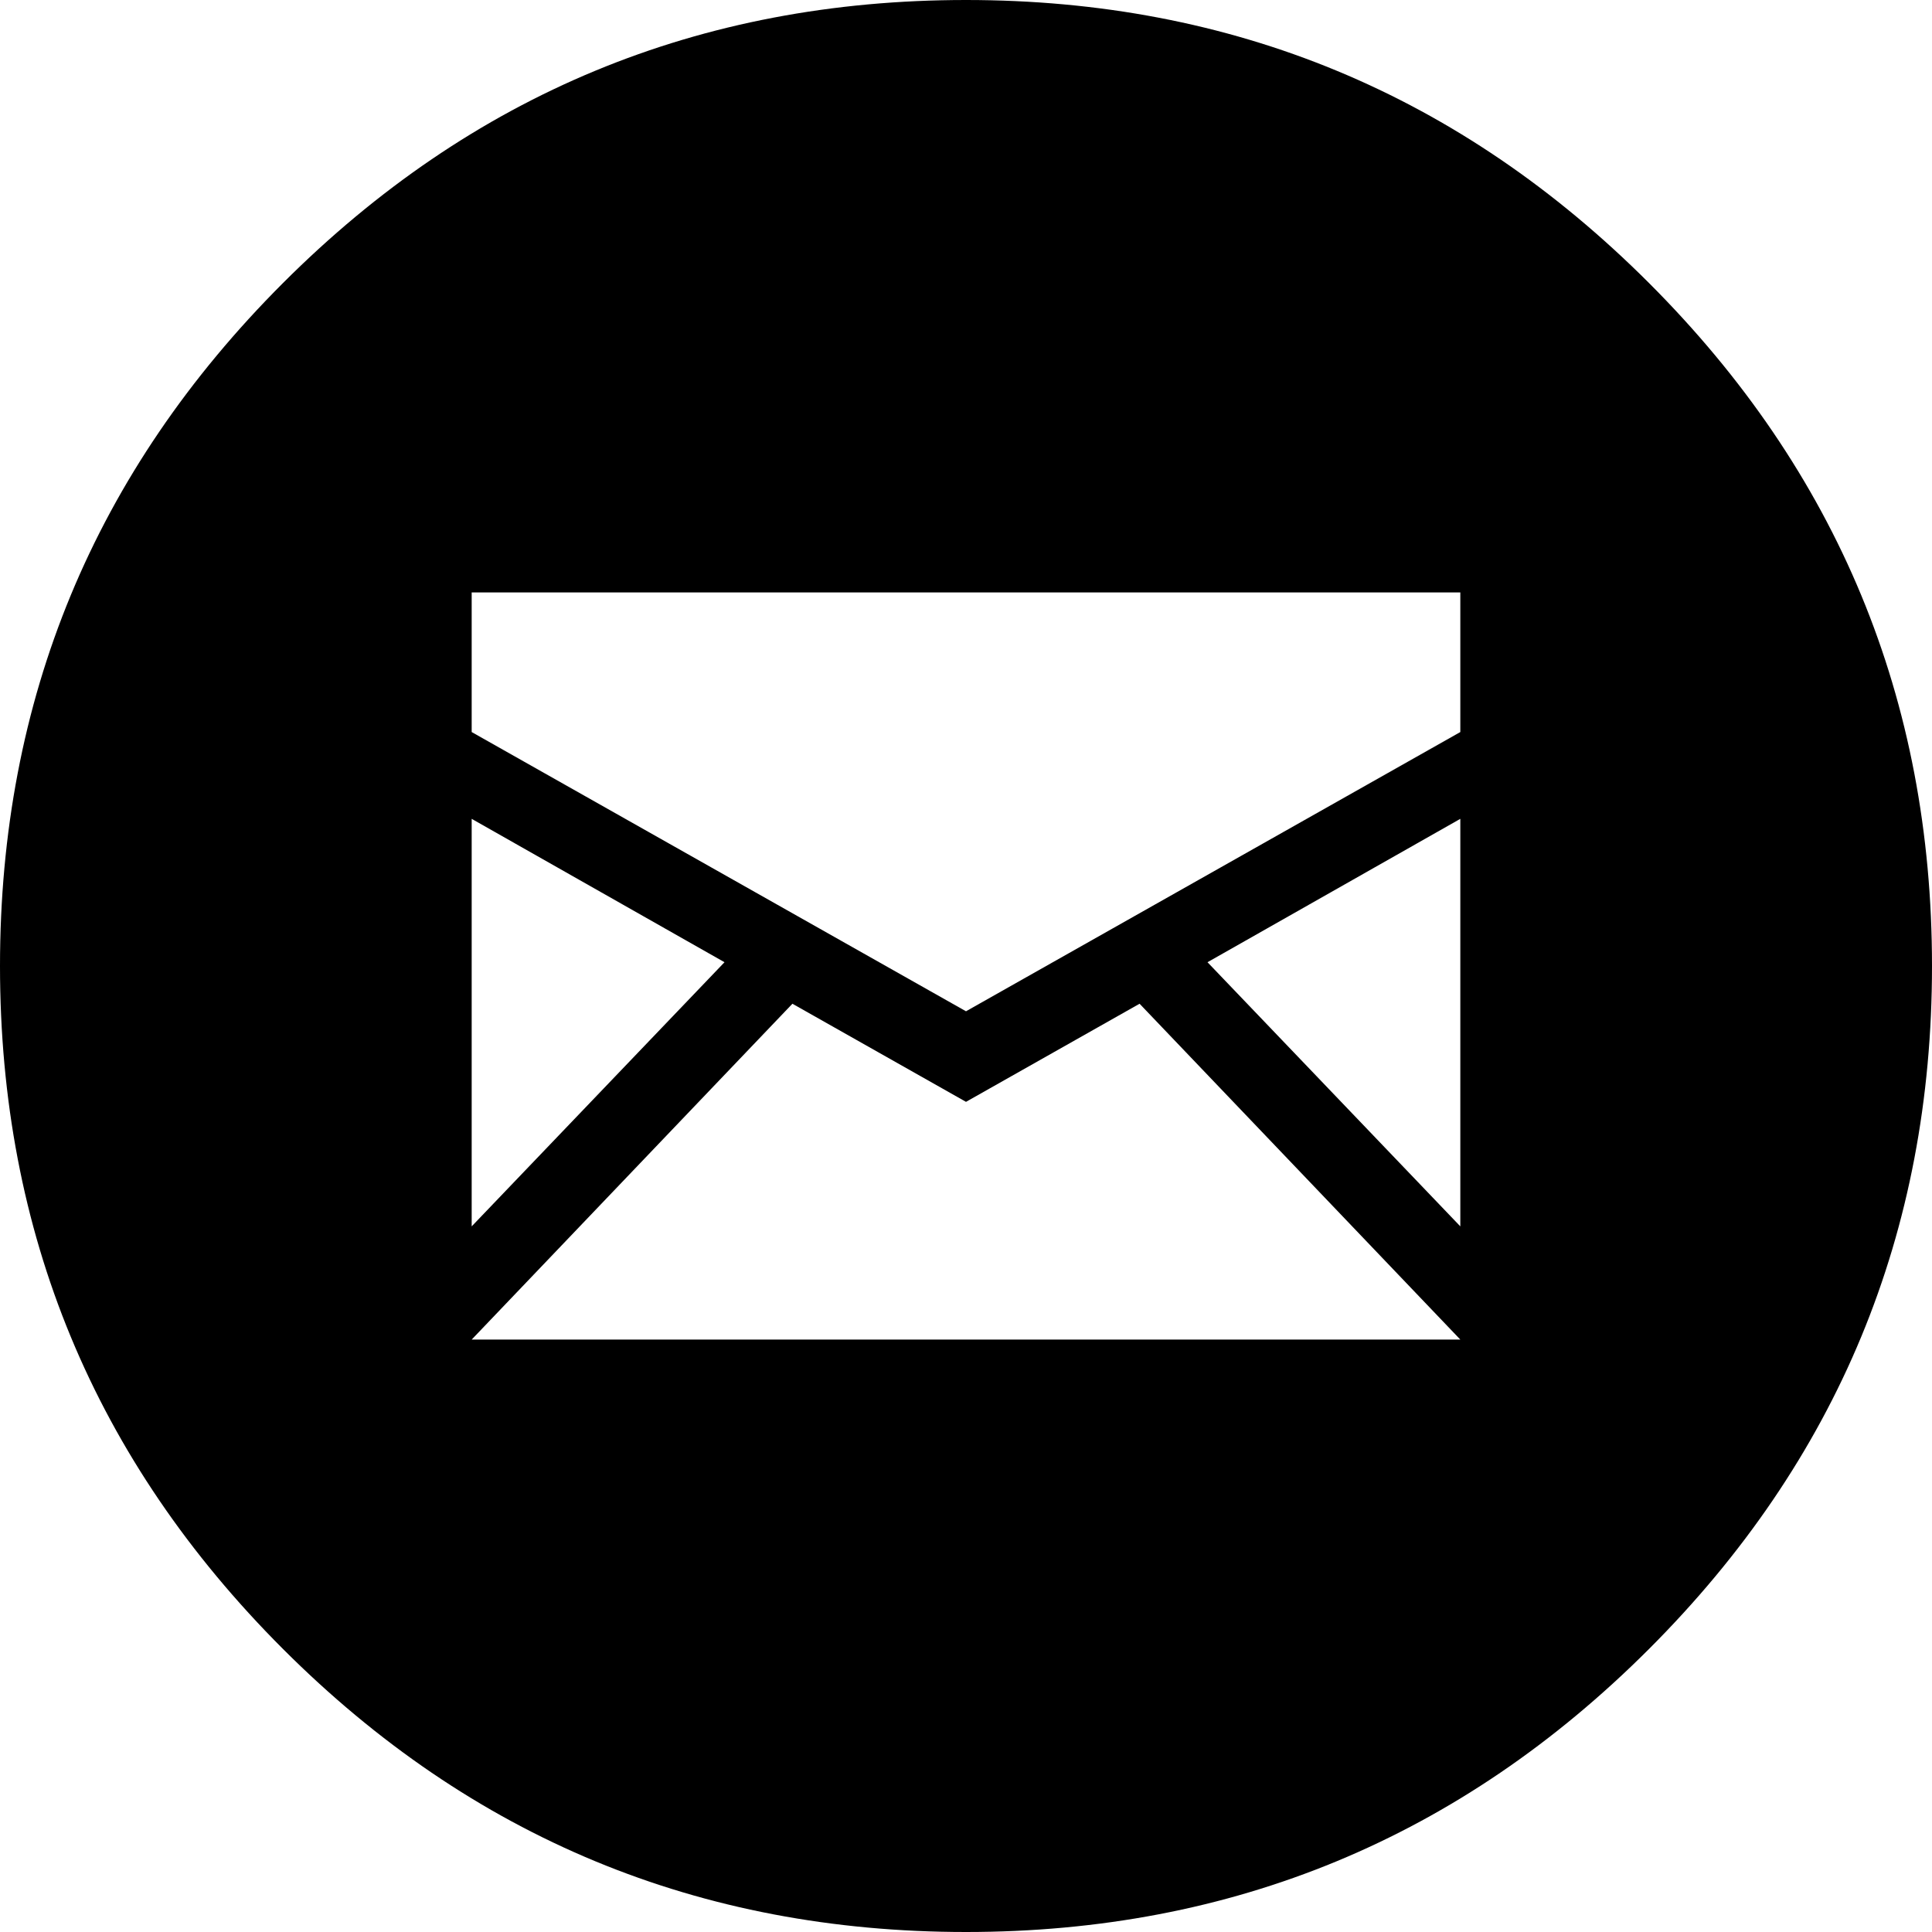
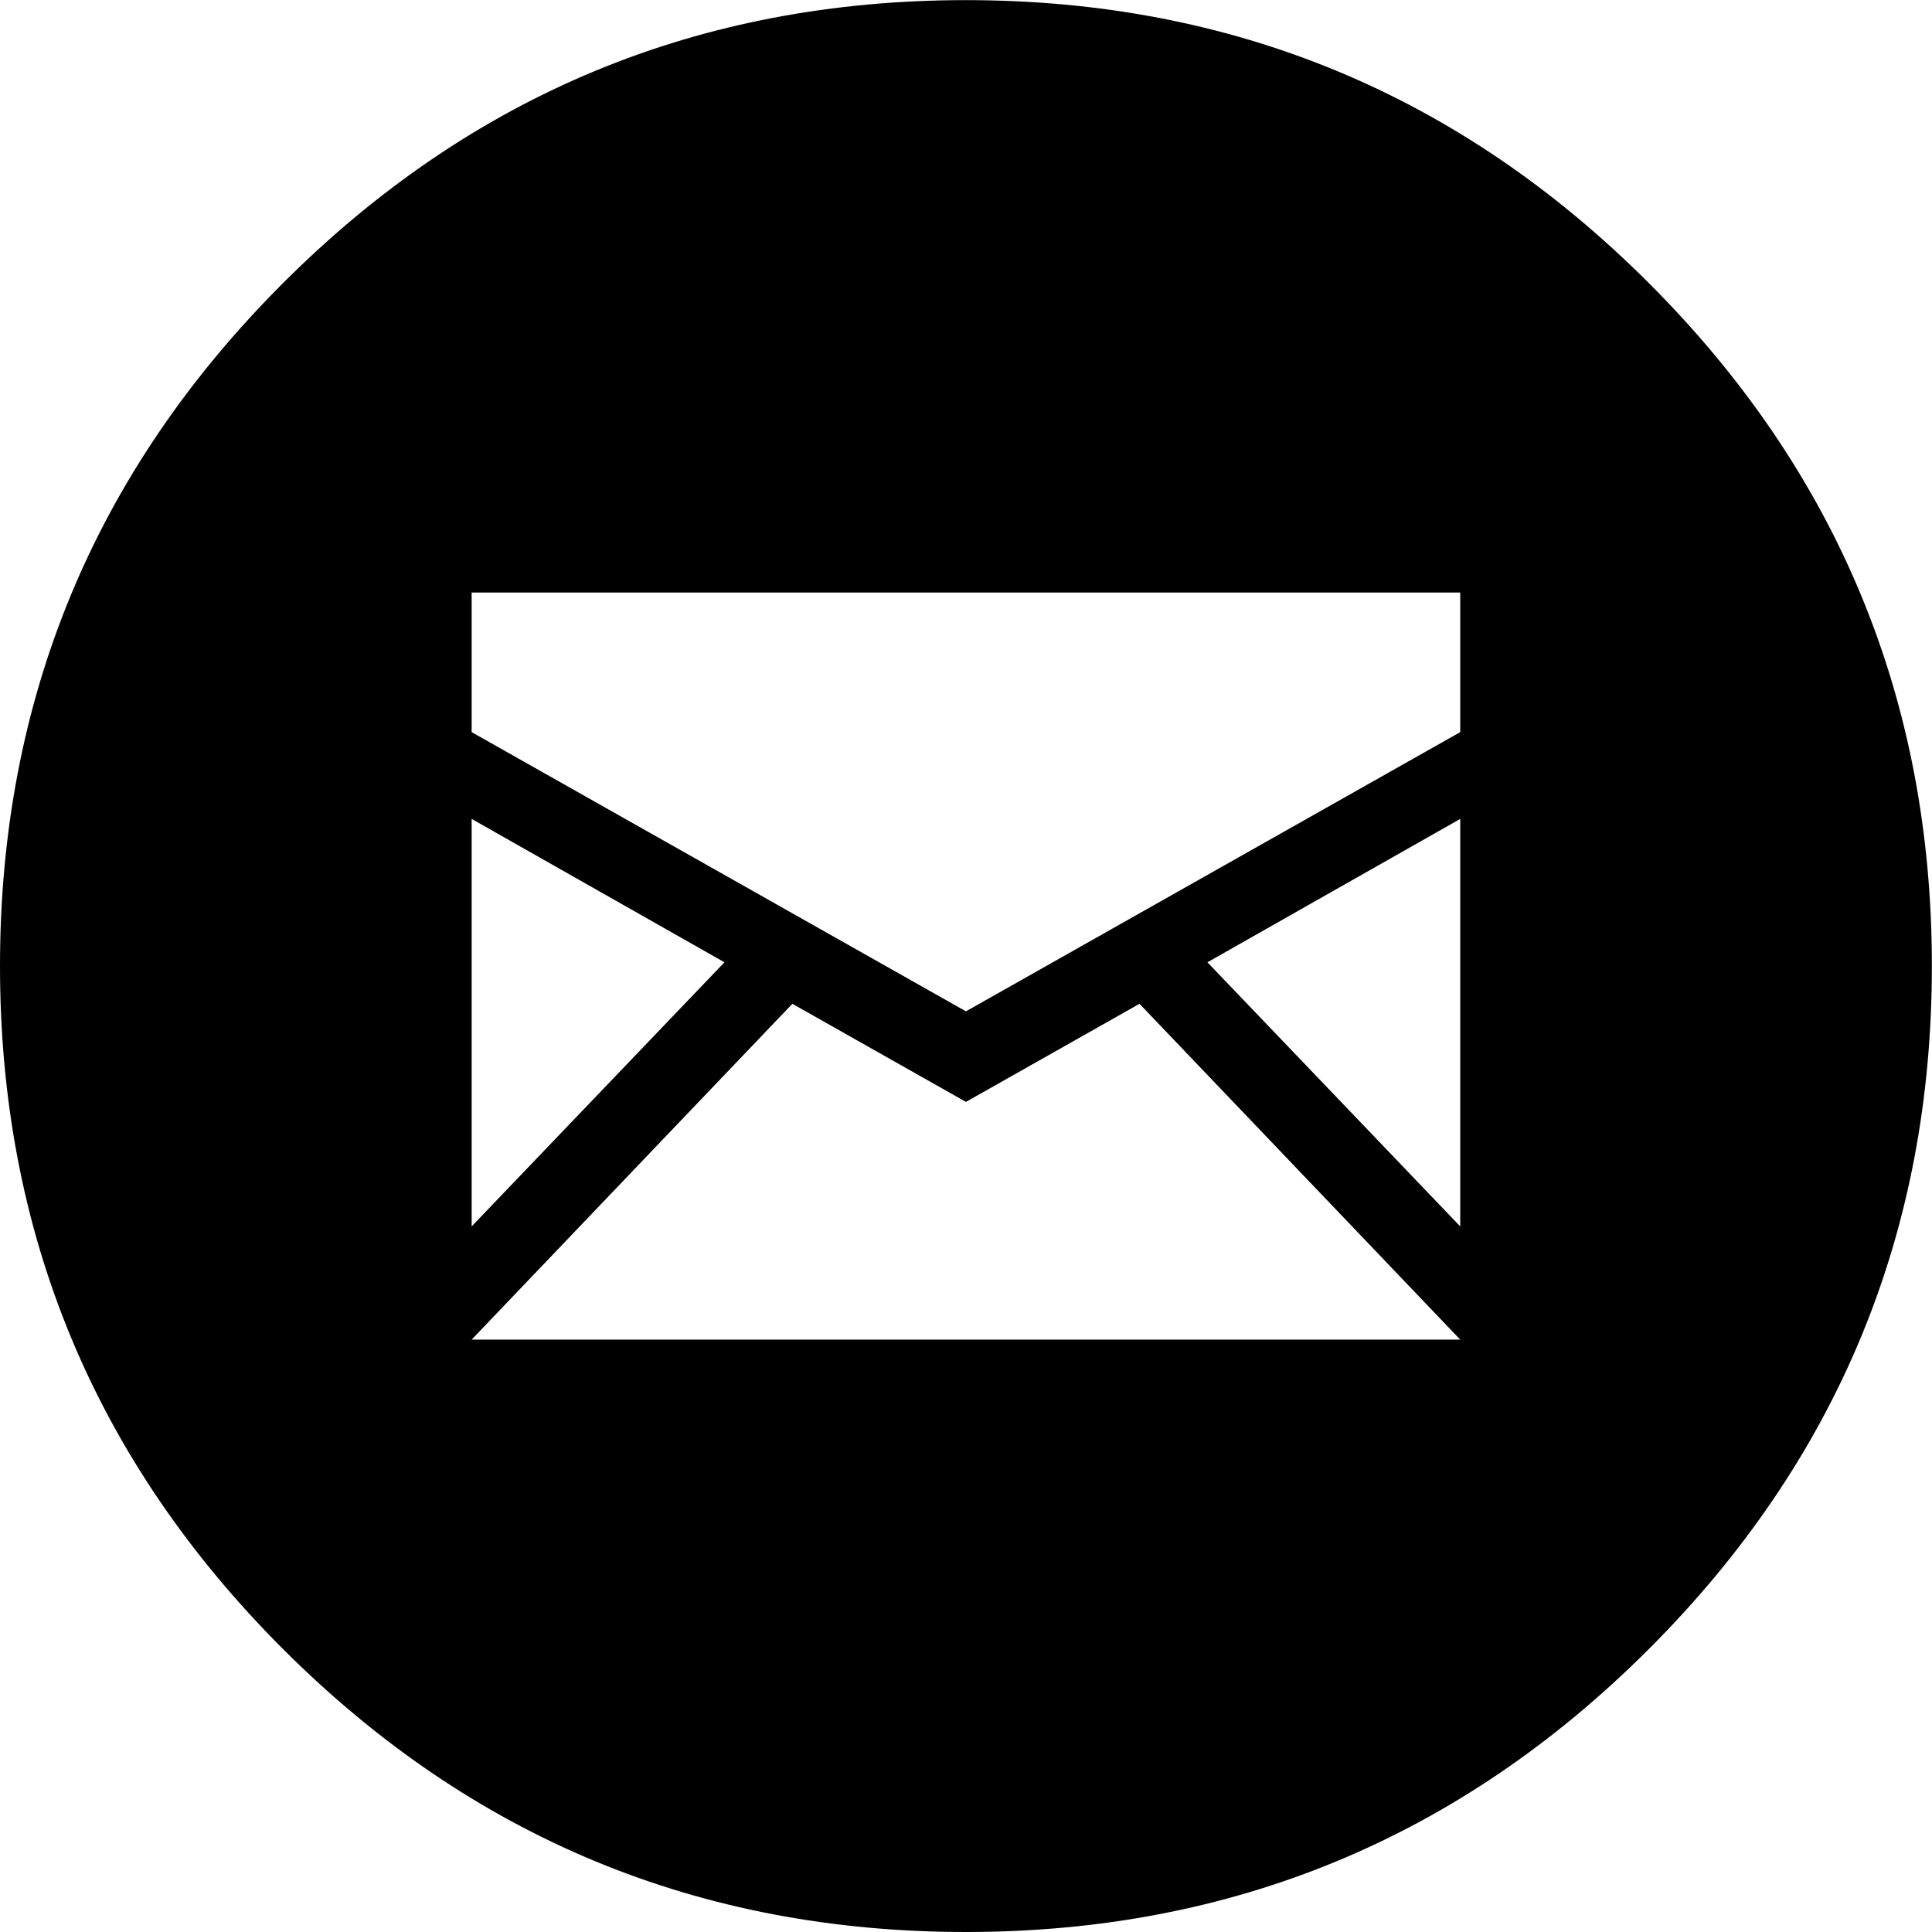
- <svg xmlns="http://www.w3.org/2000/svg" height="1000px" width="1000px">
-   <g>
-     <path d="M0 500c0 -138.021 48.828 -255.859 146.484 -353.516c97.657 -97.656 215.495 -146.484 353.516 -146.484c138.021 0 255.859 48.828 353.516 146.484c97.656 97.657 146.484 215.495 146.484 353.516c0 138.021 -48.828 255.859 -146.484 353.516c-97.657 97.656 -215.495 146.484 -353.516 146.484c-138.021 0 -255.859 -48.828 -353.516 -146.484c-97.656 -97.657 -146.484 -215.495 -146.484 -353.516c0 0 0 0 0 0m244.141 193.359c0 0 511.718 0 511.718 0c0 0 -166.015 -173.828 -166.015 -173.828c0 0 -89.844 50.781 -89.844 50.781c0 0 -89.844 -50.781 -89.844 -50.781c0 0 -166.015 173.828 -166.015 173.828m0 -58.593c0 0 130.859 -136.719 130.859 -136.719c0 0 -130.859 -74.219 -130.859 -74.219c0 0 0 210.938 0 210.938c0 0 0 0 0 0m0 -255.86c0 0 255.859 144.531 255.859 144.531c0 0 255.859 -144.531 255.859 -144.531c0 0 0 -72.265 0 -72.265c0 0 -511.718 0 -511.718 0c0 0 0 72.265 0 72.265c0 0 0 0 0 0m380.859 119.141c0 0 130.859 136.719 130.859 136.719c0 0 0 -210.938 0 -210.938c0 0 -130.859 74.219 -130.859 74.219" />
-   </g>
+ <svg xmlns="http://www.w3.org/2000/svg" height="1000" width="1000">
+   <path d="M0 500.032q0-207.018 146.475-353.493t353.493-146.475 353.493 146.475 146.475 353.493-146.475 353.493-353.493 146.475-353.493-146.475-146.475-353.493zm244.125 193.347l511.686 0l-166.005-173.817-89.838 50.778-89.838-50.778zm0-58.59l130.851-136.71-130.851-74.214l0 210.924zm0-255.843l255.843 144.522 255.843-144.522l0-72.261l-511.686 0l0 72.261zm380.835 119.133l130.851 136.71l0-210.924z" />
</svg>
